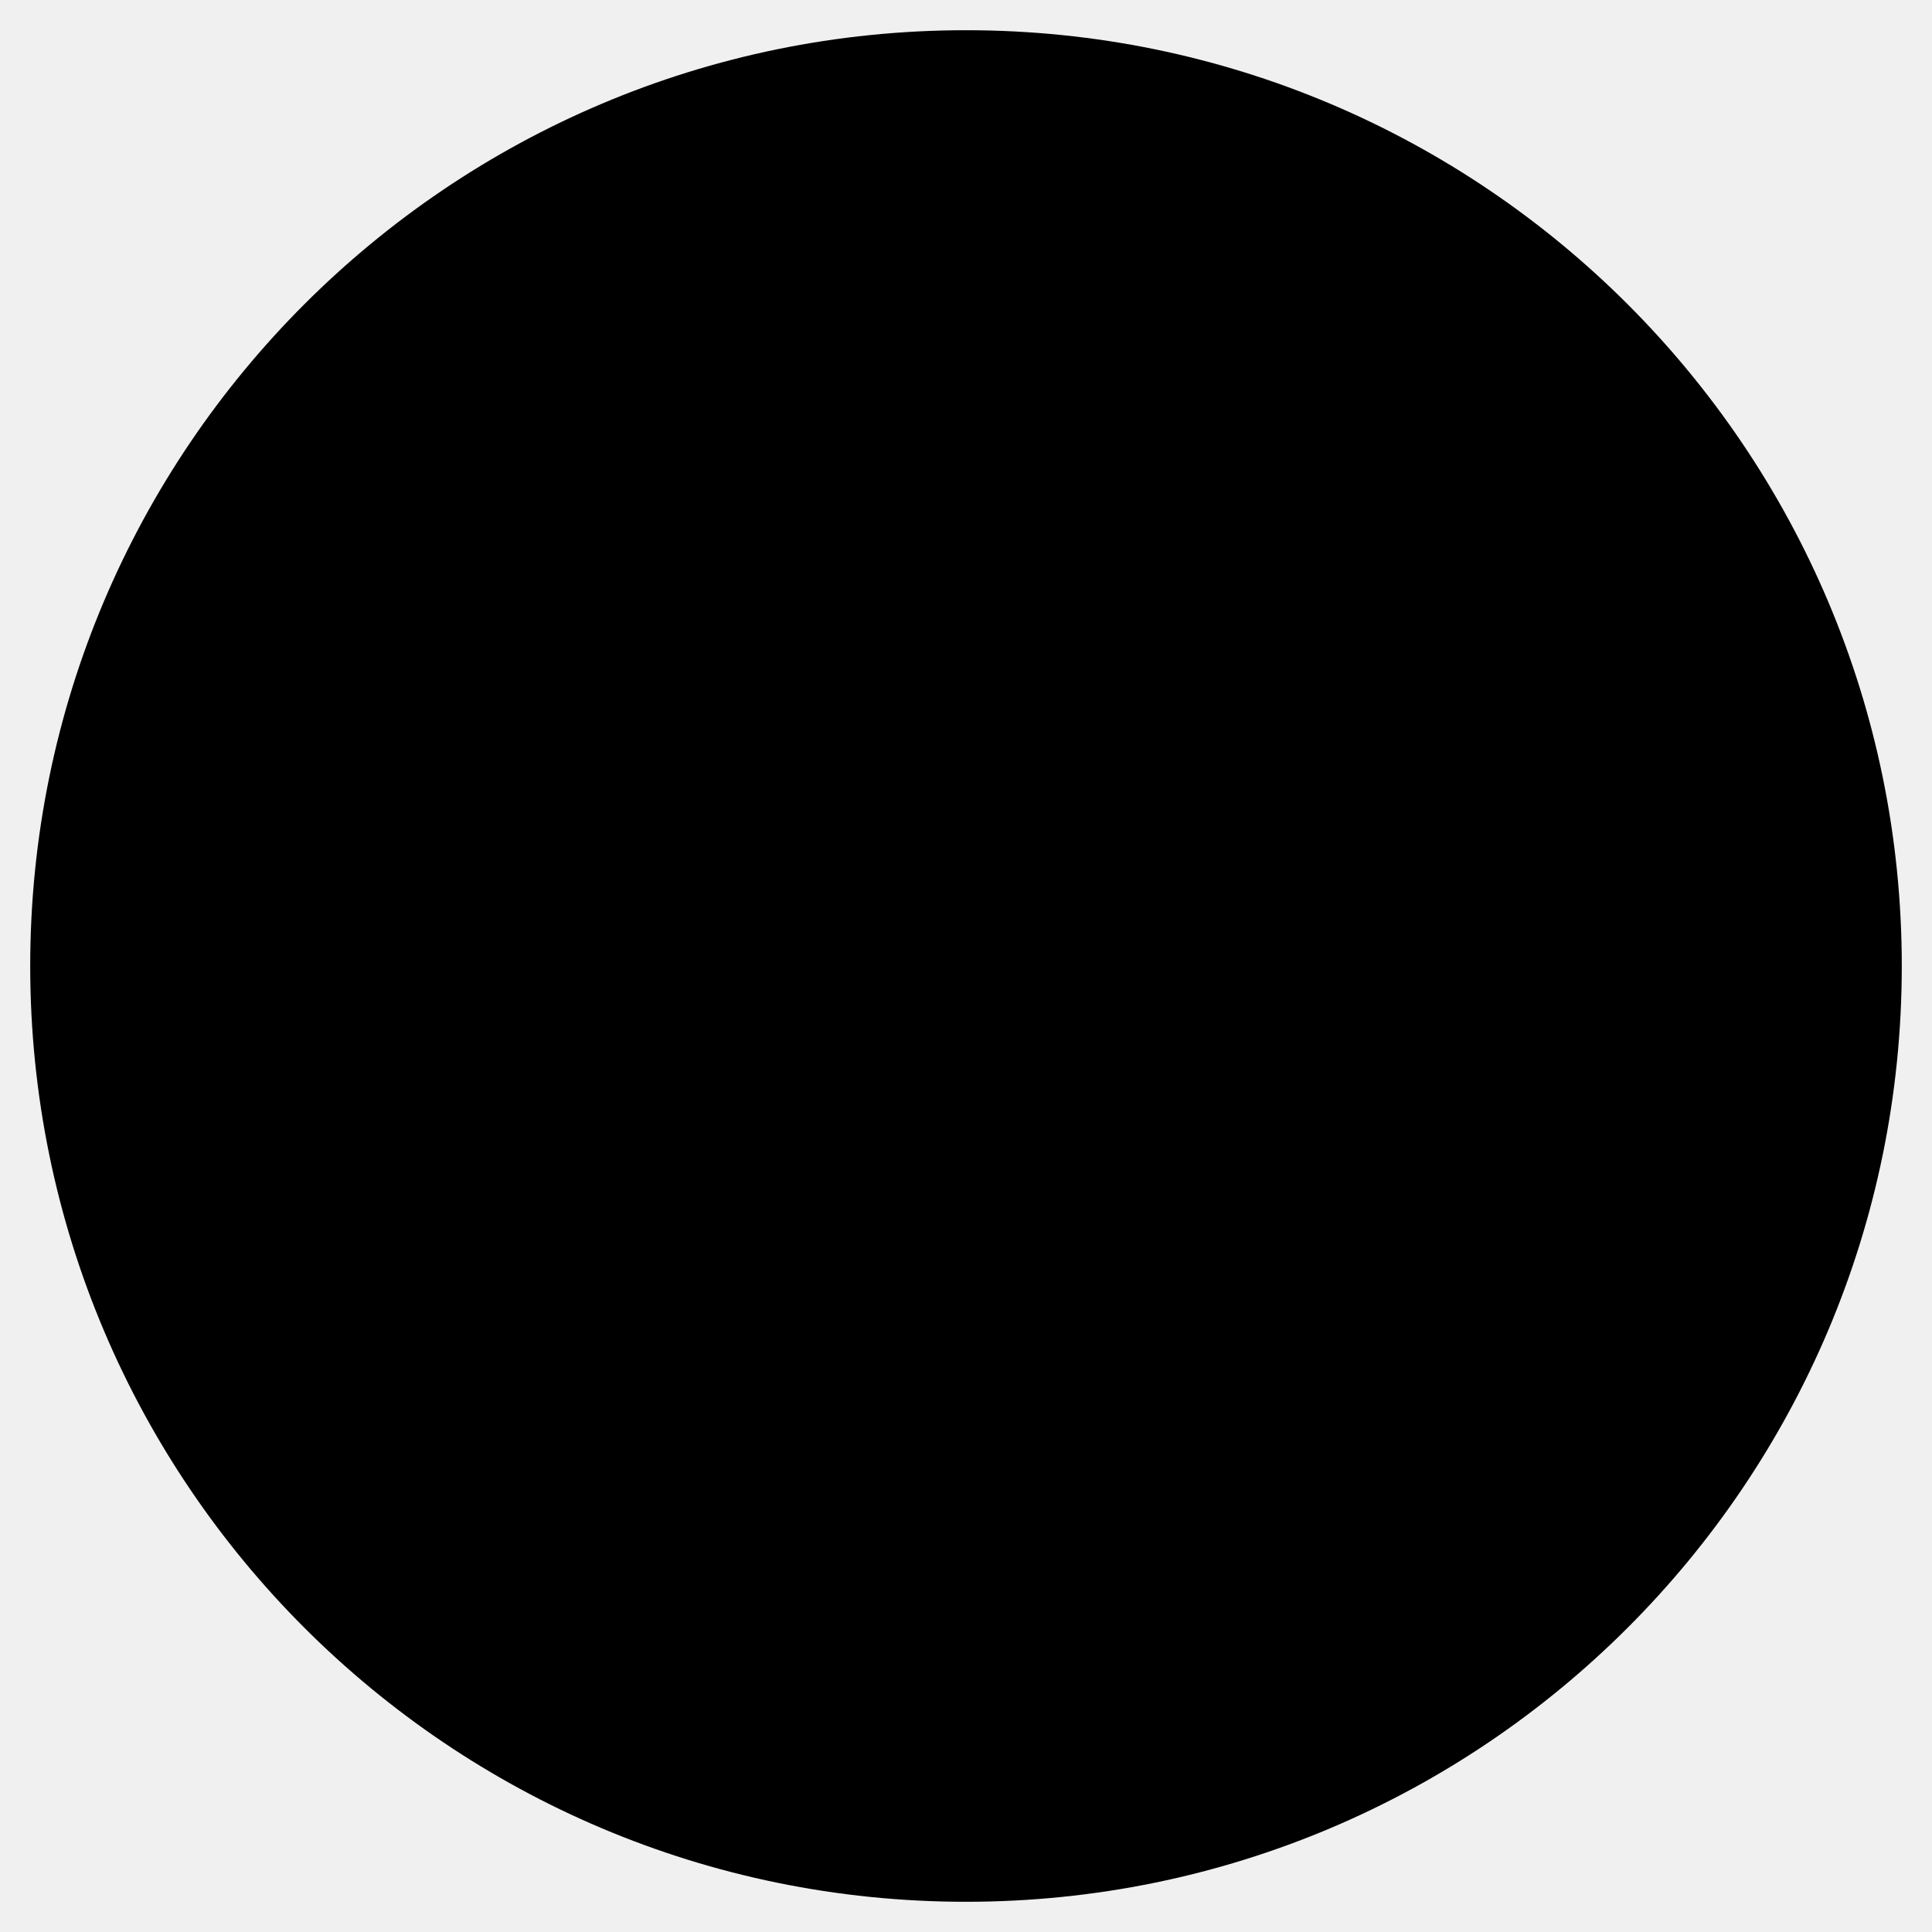
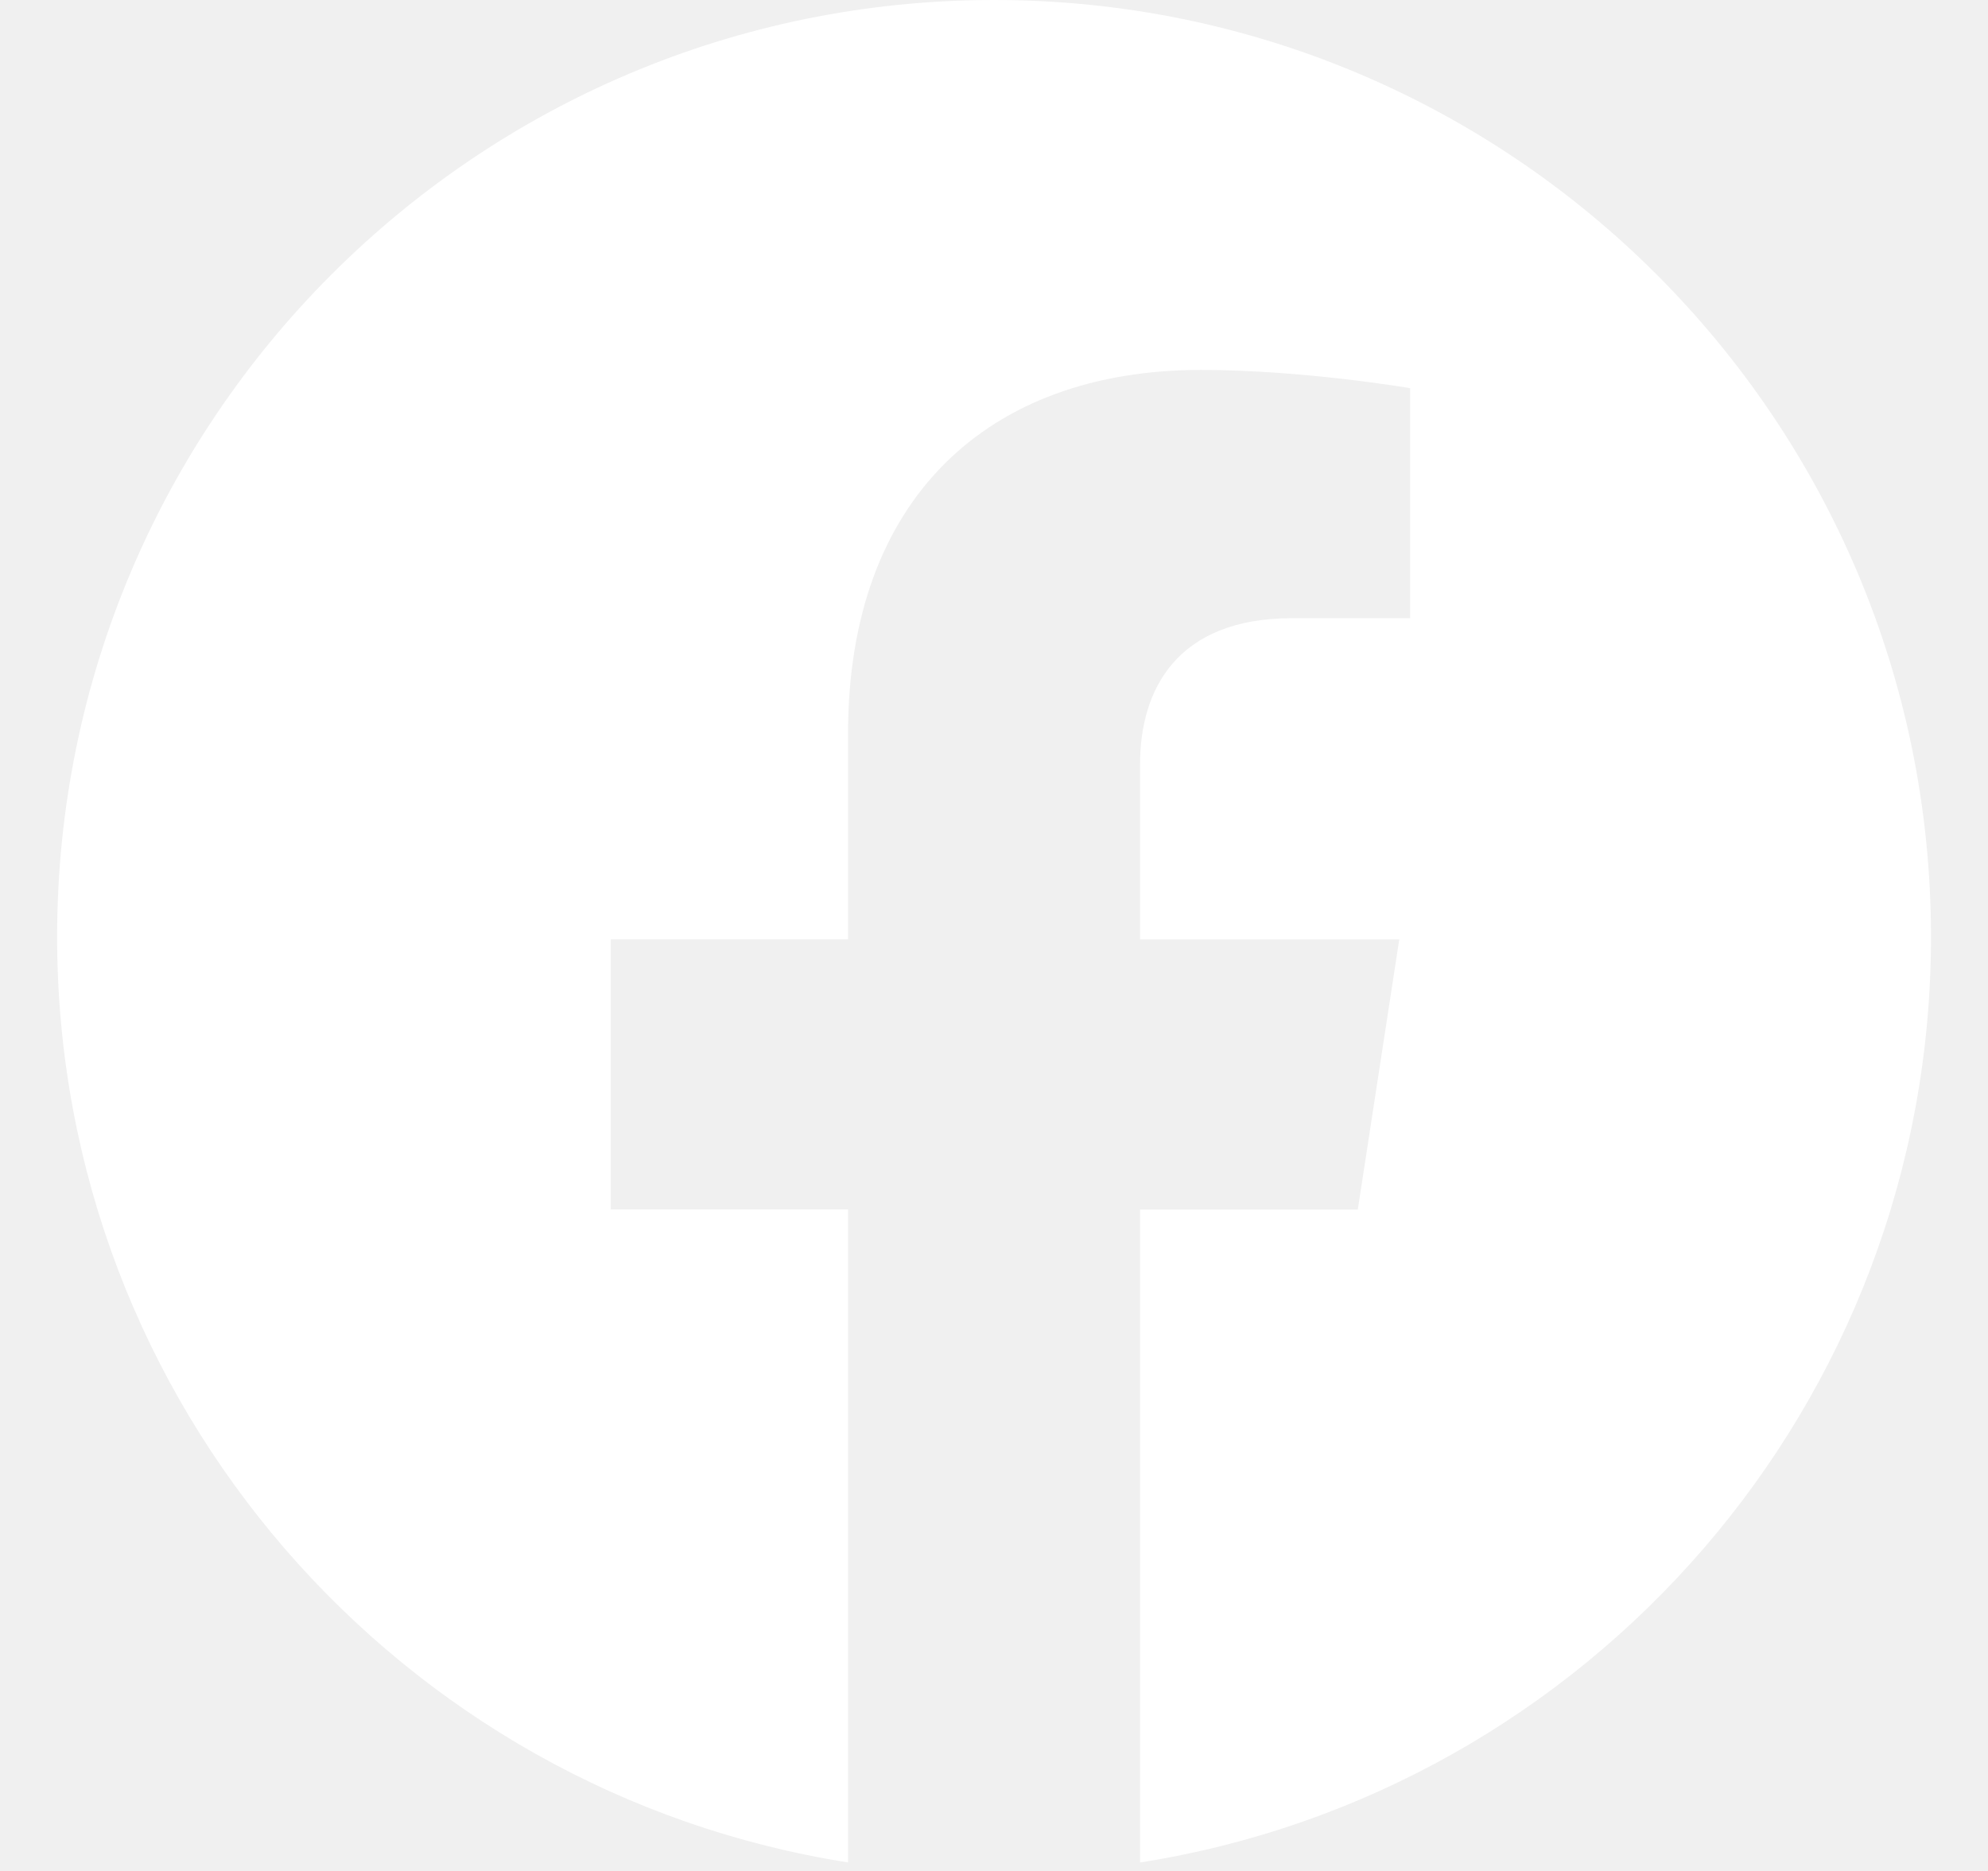
- <svg xmlns="http://www.w3.org/2000/svg" id="Layer_1" data-name="Layer 1" viewBox="0 0 63.94 63.94">
-   <defs>
-     <style>.facebook-disabled-icon .cls-1{fill:none;stroke:#eb5054;stroke-miterlimit:10;stroke-width:2px;} .facebook-disabled-icon .cls-2{fill:#ef5054;} .facebook-enabled-icon .cls-1{fill:#ef5054;stroke:#eb5054;stroke-miterlimit:10;stroke-width:2px;} .facebook-enabled-icon .cls-2{fill:#fff;} </style>
-   </defs>
-   <circle class="cls-1" cx="31.97" cy="31.97" r="30.97" />
-   <path class="cls-2" d="M215.69,114.4h-5v18.37h-7.59V114.4h-3.62v-6.46h3.62v-4.18c0-3,1.41-7.66,7.66-7.66l5.63,0v6.27h-4.08a1.55,1.55,0,0,0-1.62,1.76V108h5.68Z" transform="translate(-175.95 -82.2)" />
+ <svg xmlns="http://www.w3.org/2000/svg" width="34" height="32" viewBox="0 0 34 32" fill="none">
+   <path d="M33.025 16.024C33.025 24.022 27.158 30.652 19.498 31.855V20.687H23.222L23.931 16.067H19.498V13.069C19.498 11.805 20.118 10.573 22.102 10.573H24.117V6.639C24.117 6.639 22.288 6.327 20.54 6.327C16.889 6.327 14.504 8.54 14.504 12.544V16.066H10.446V20.686H14.504V31.854C6.845 30.649 0.977 24.02 0.977 16.024C0.977 7.175 8.151 0 17.001 0C25.85 0 33.025 7.174 33.025 16.024Z" fill="white" />
</svg>
